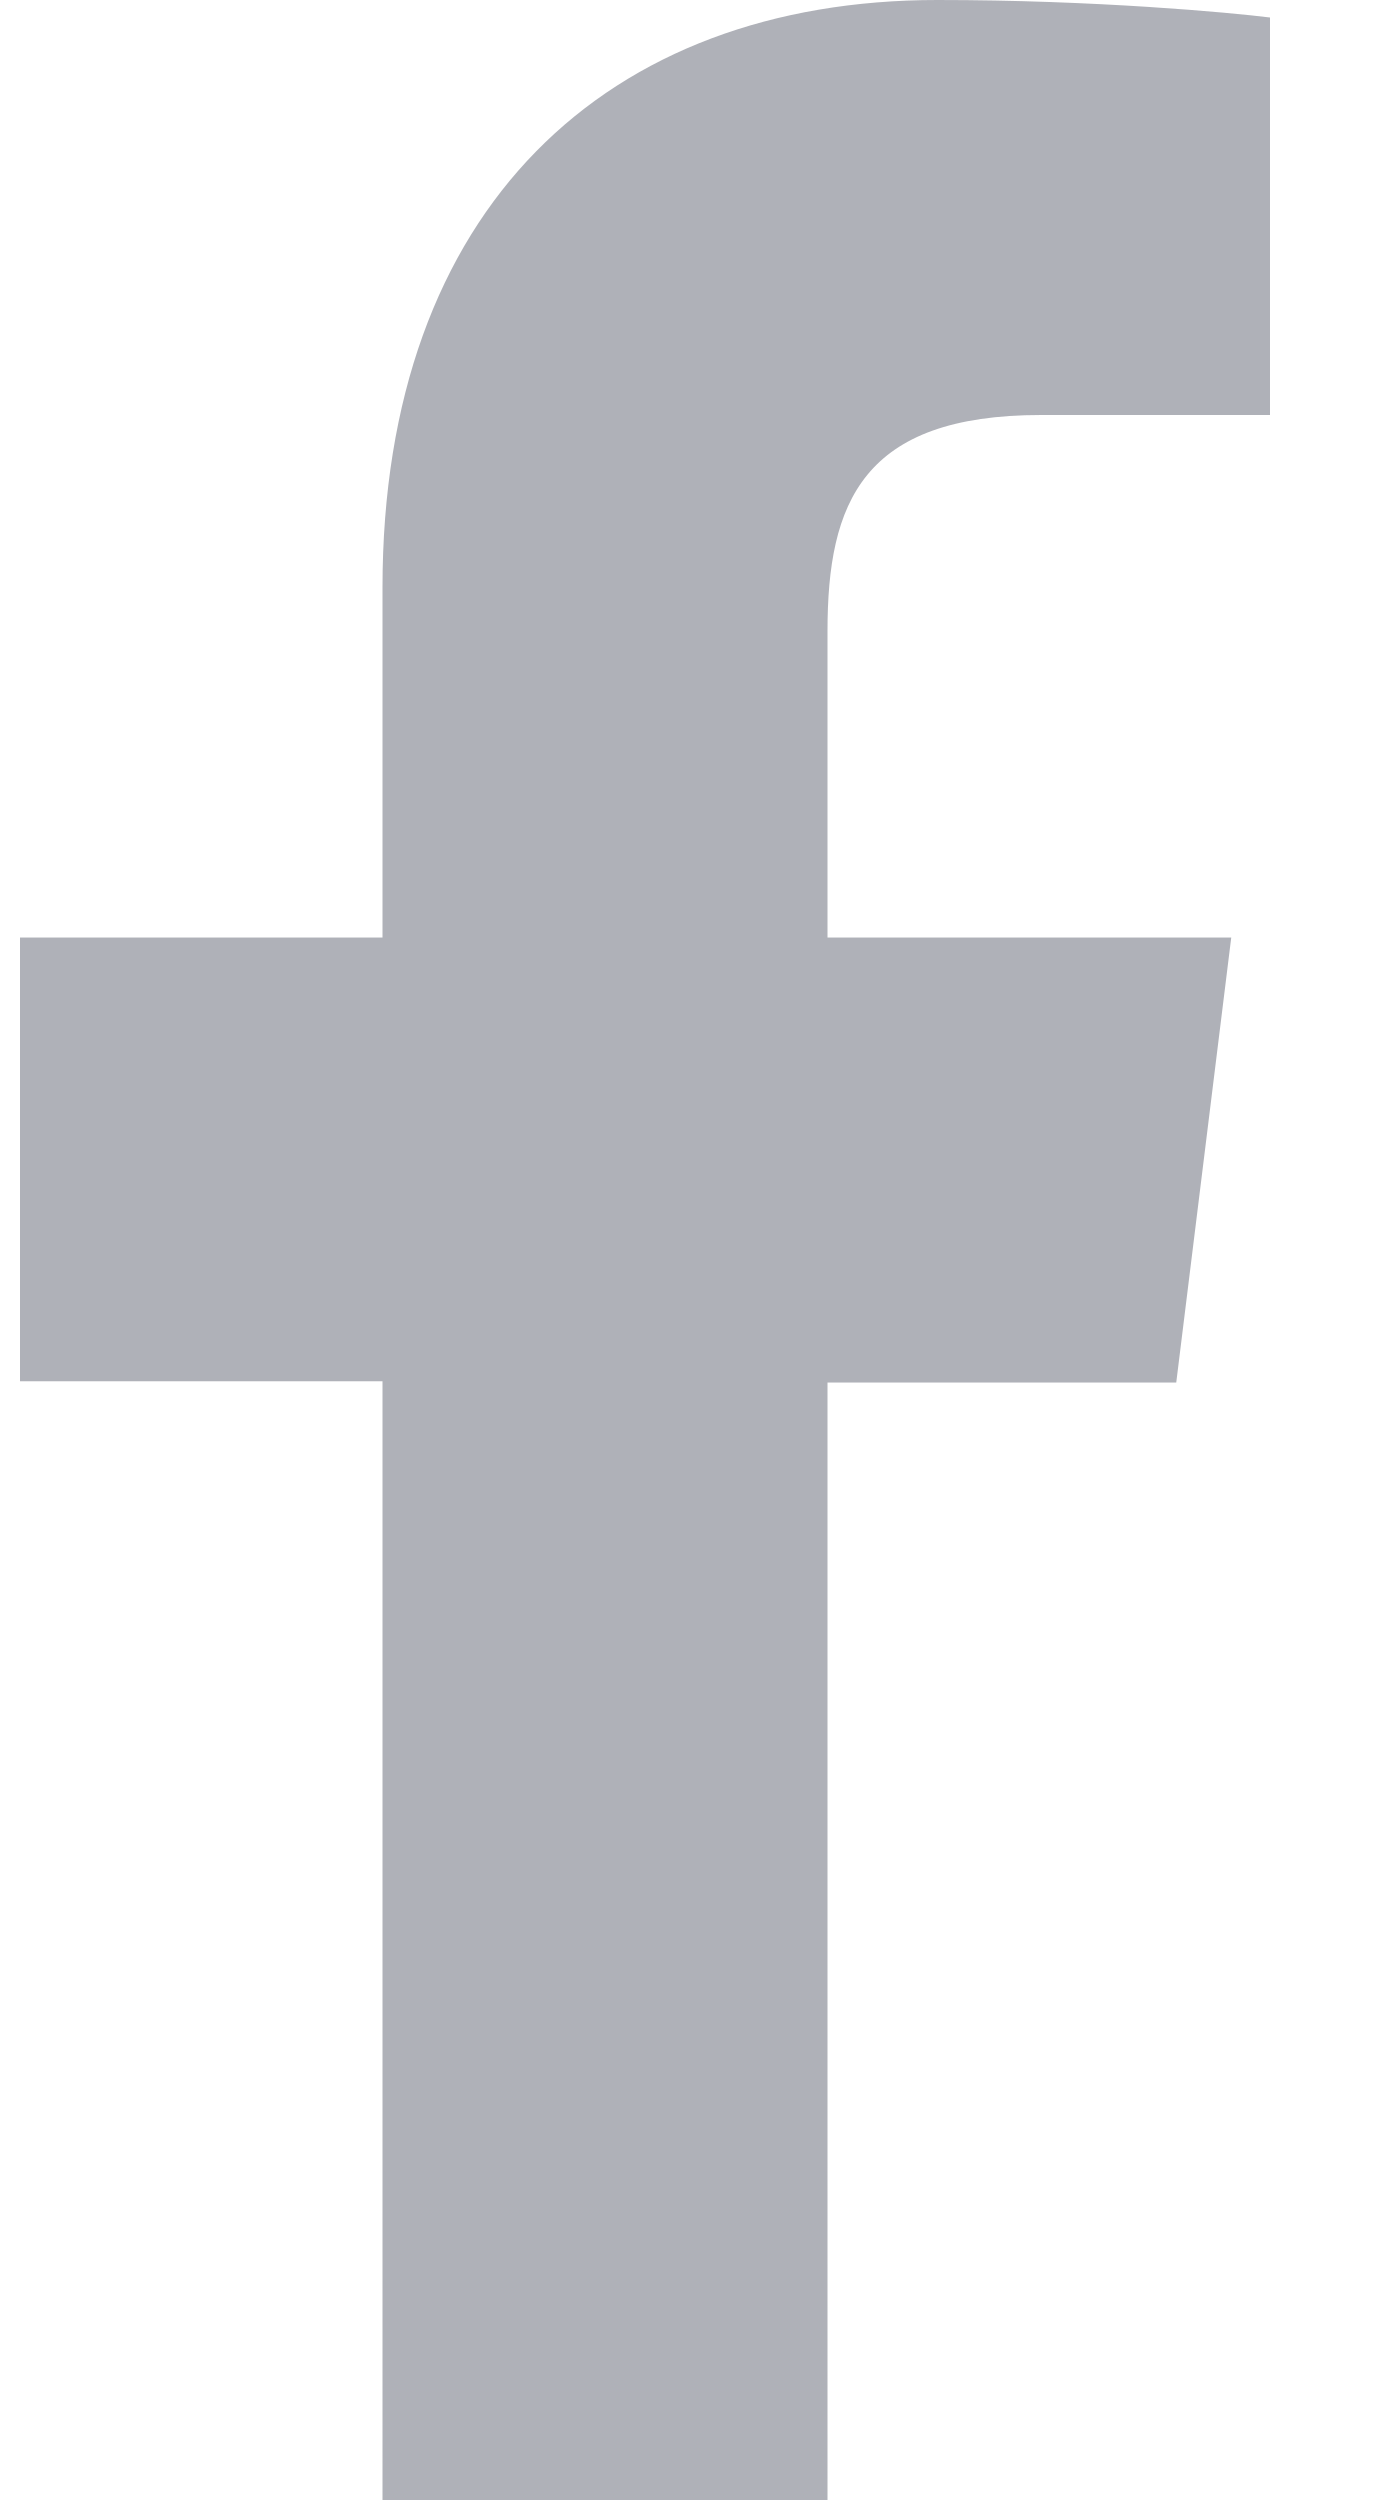
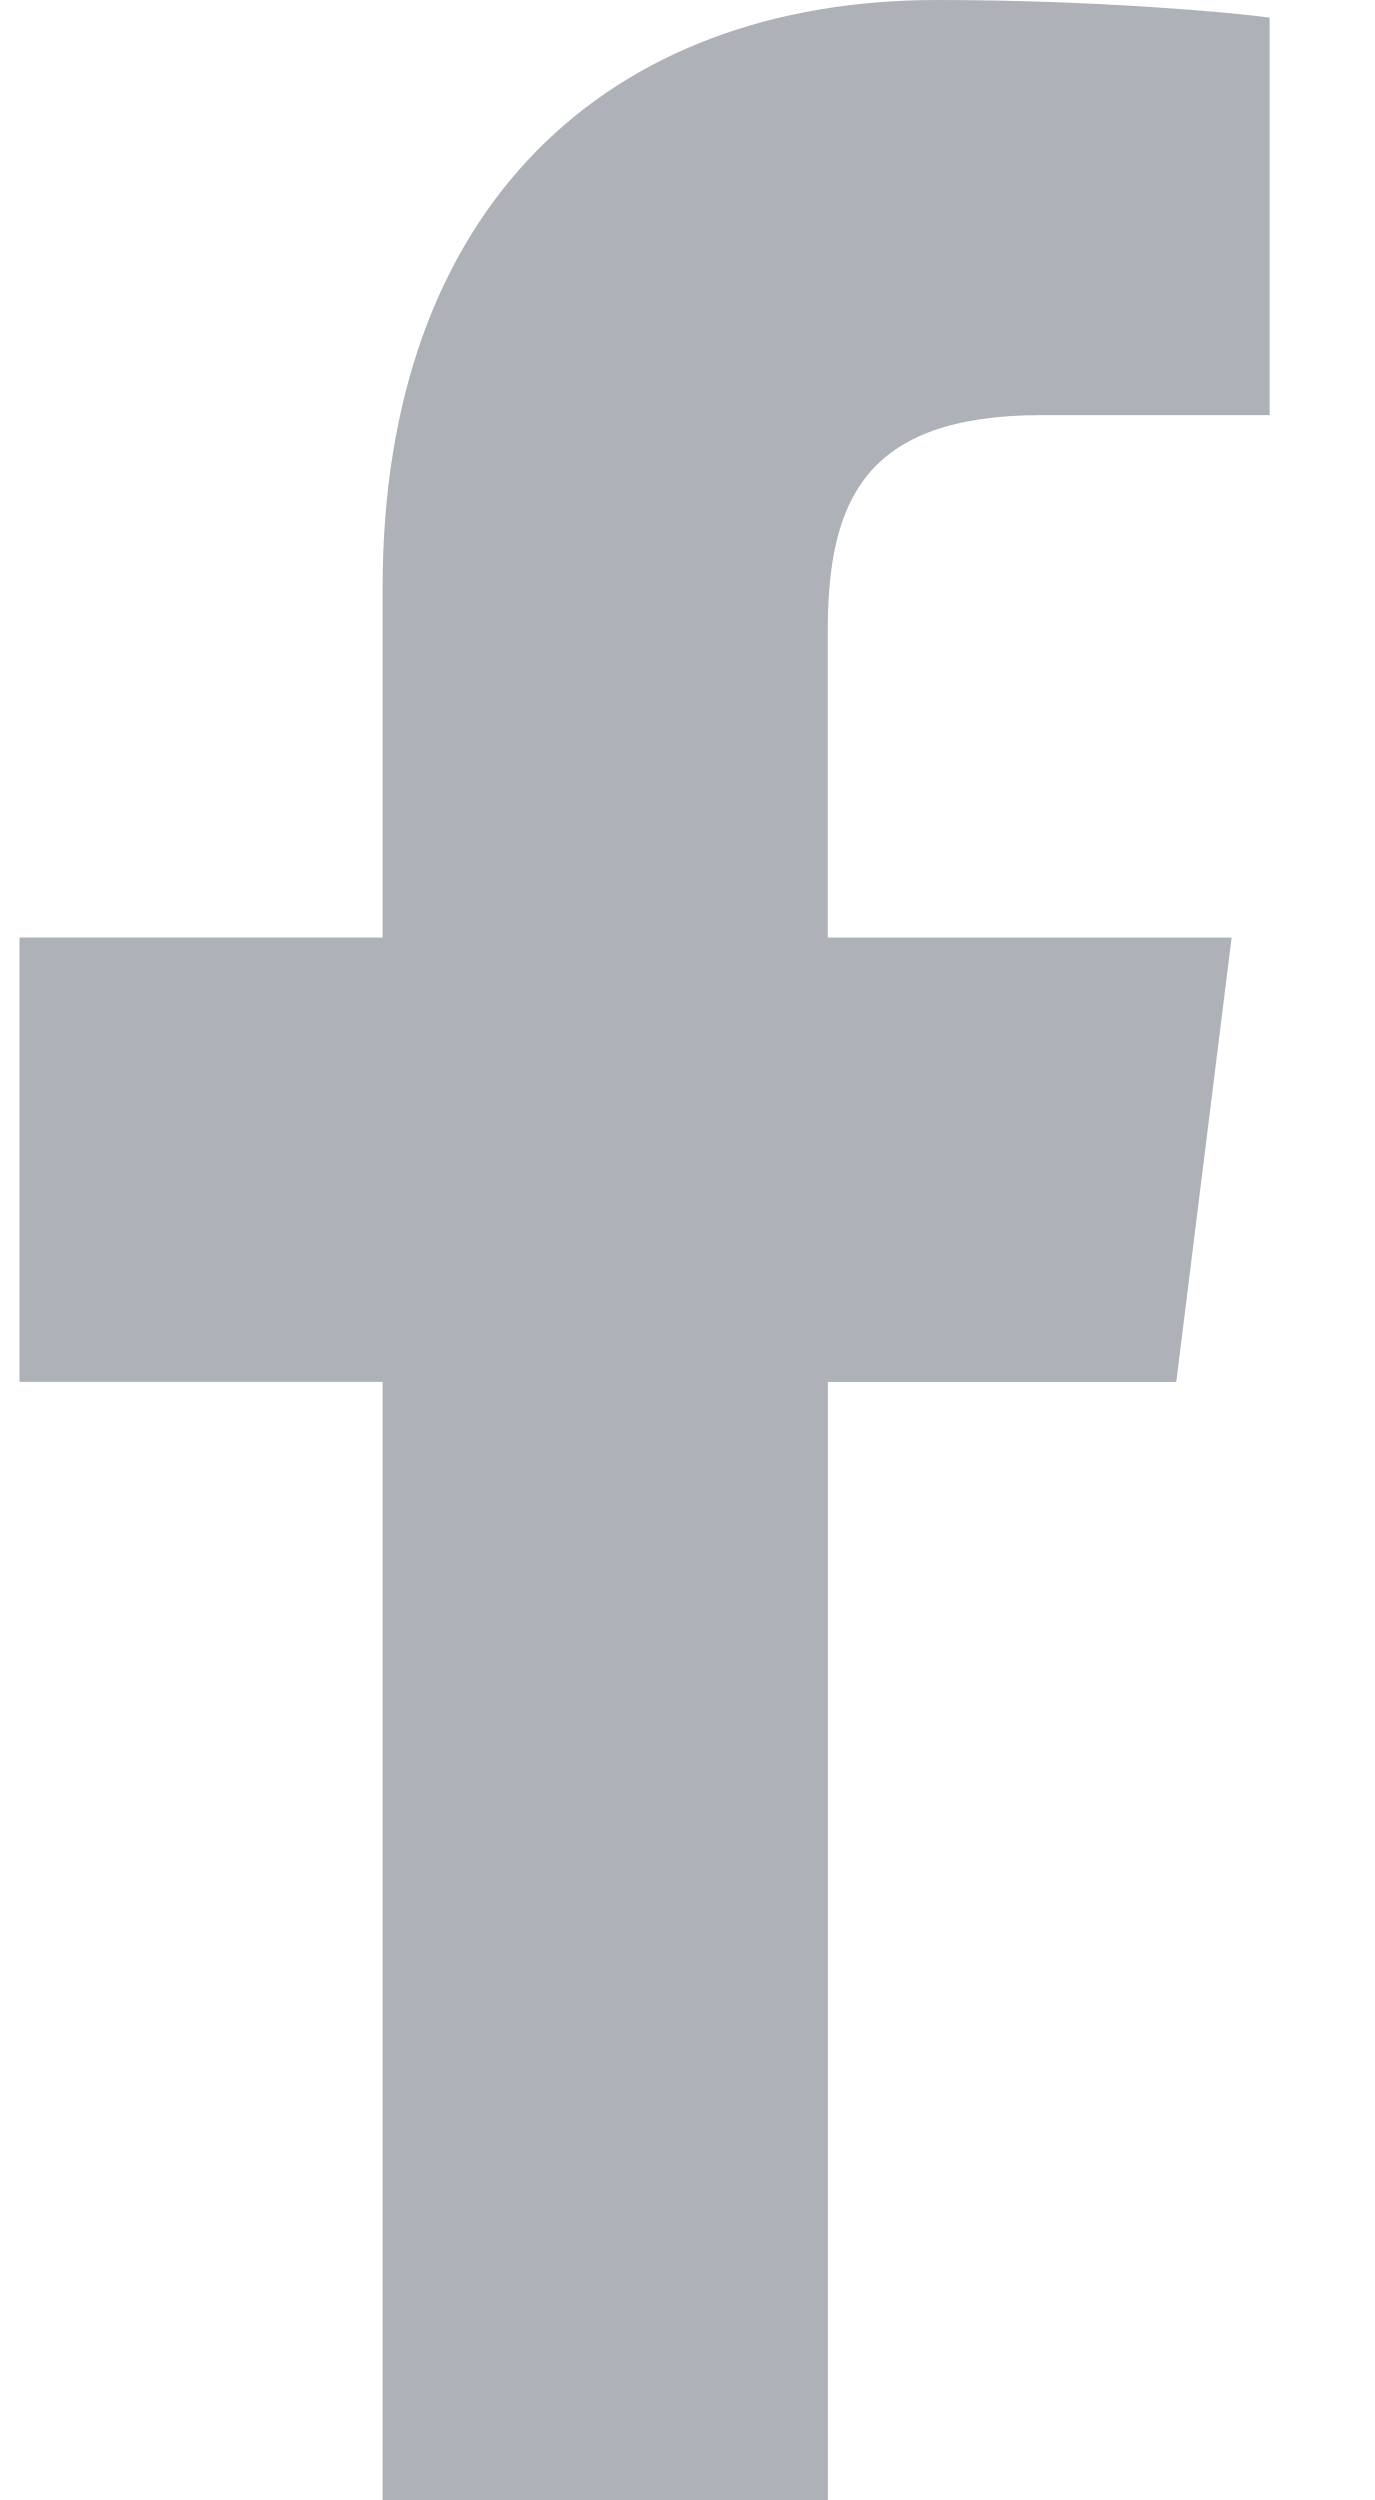
- <svg xmlns="http://www.w3.org/2000/svg" width="11" height="20" fill="none">
-   <path d="M8.33 3.32h1.83V.14C9.84.1 8.76 0 7.5 0 4.86 0 3.06 1.66 3.06 4.7v2.8H.16v3.55h2.9V20h3.56v-8.94h2.79l.44-3.56H6.62V5.05c0-1.03.28-1.73 1.71-1.73z" fill="#AFB1B8" />
+ <svg xmlns="http://www.w3.org/2000/svg" fill="none" viewBox="0 0 11 20">
+   <path d="M8.331 3.321h1.826v-3.18C9.842.098 8.758 0 7.497 0 4.864 0 3.061 1.656 3.061 4.699V7.5H.156v3.555h2.905V20h3.562v-8.944H9.41l.443-3.555H6.622V5.052c.001-1.028.278-1.731 1.709-1.731z" fill="#AFB1B8" />
</svg>
